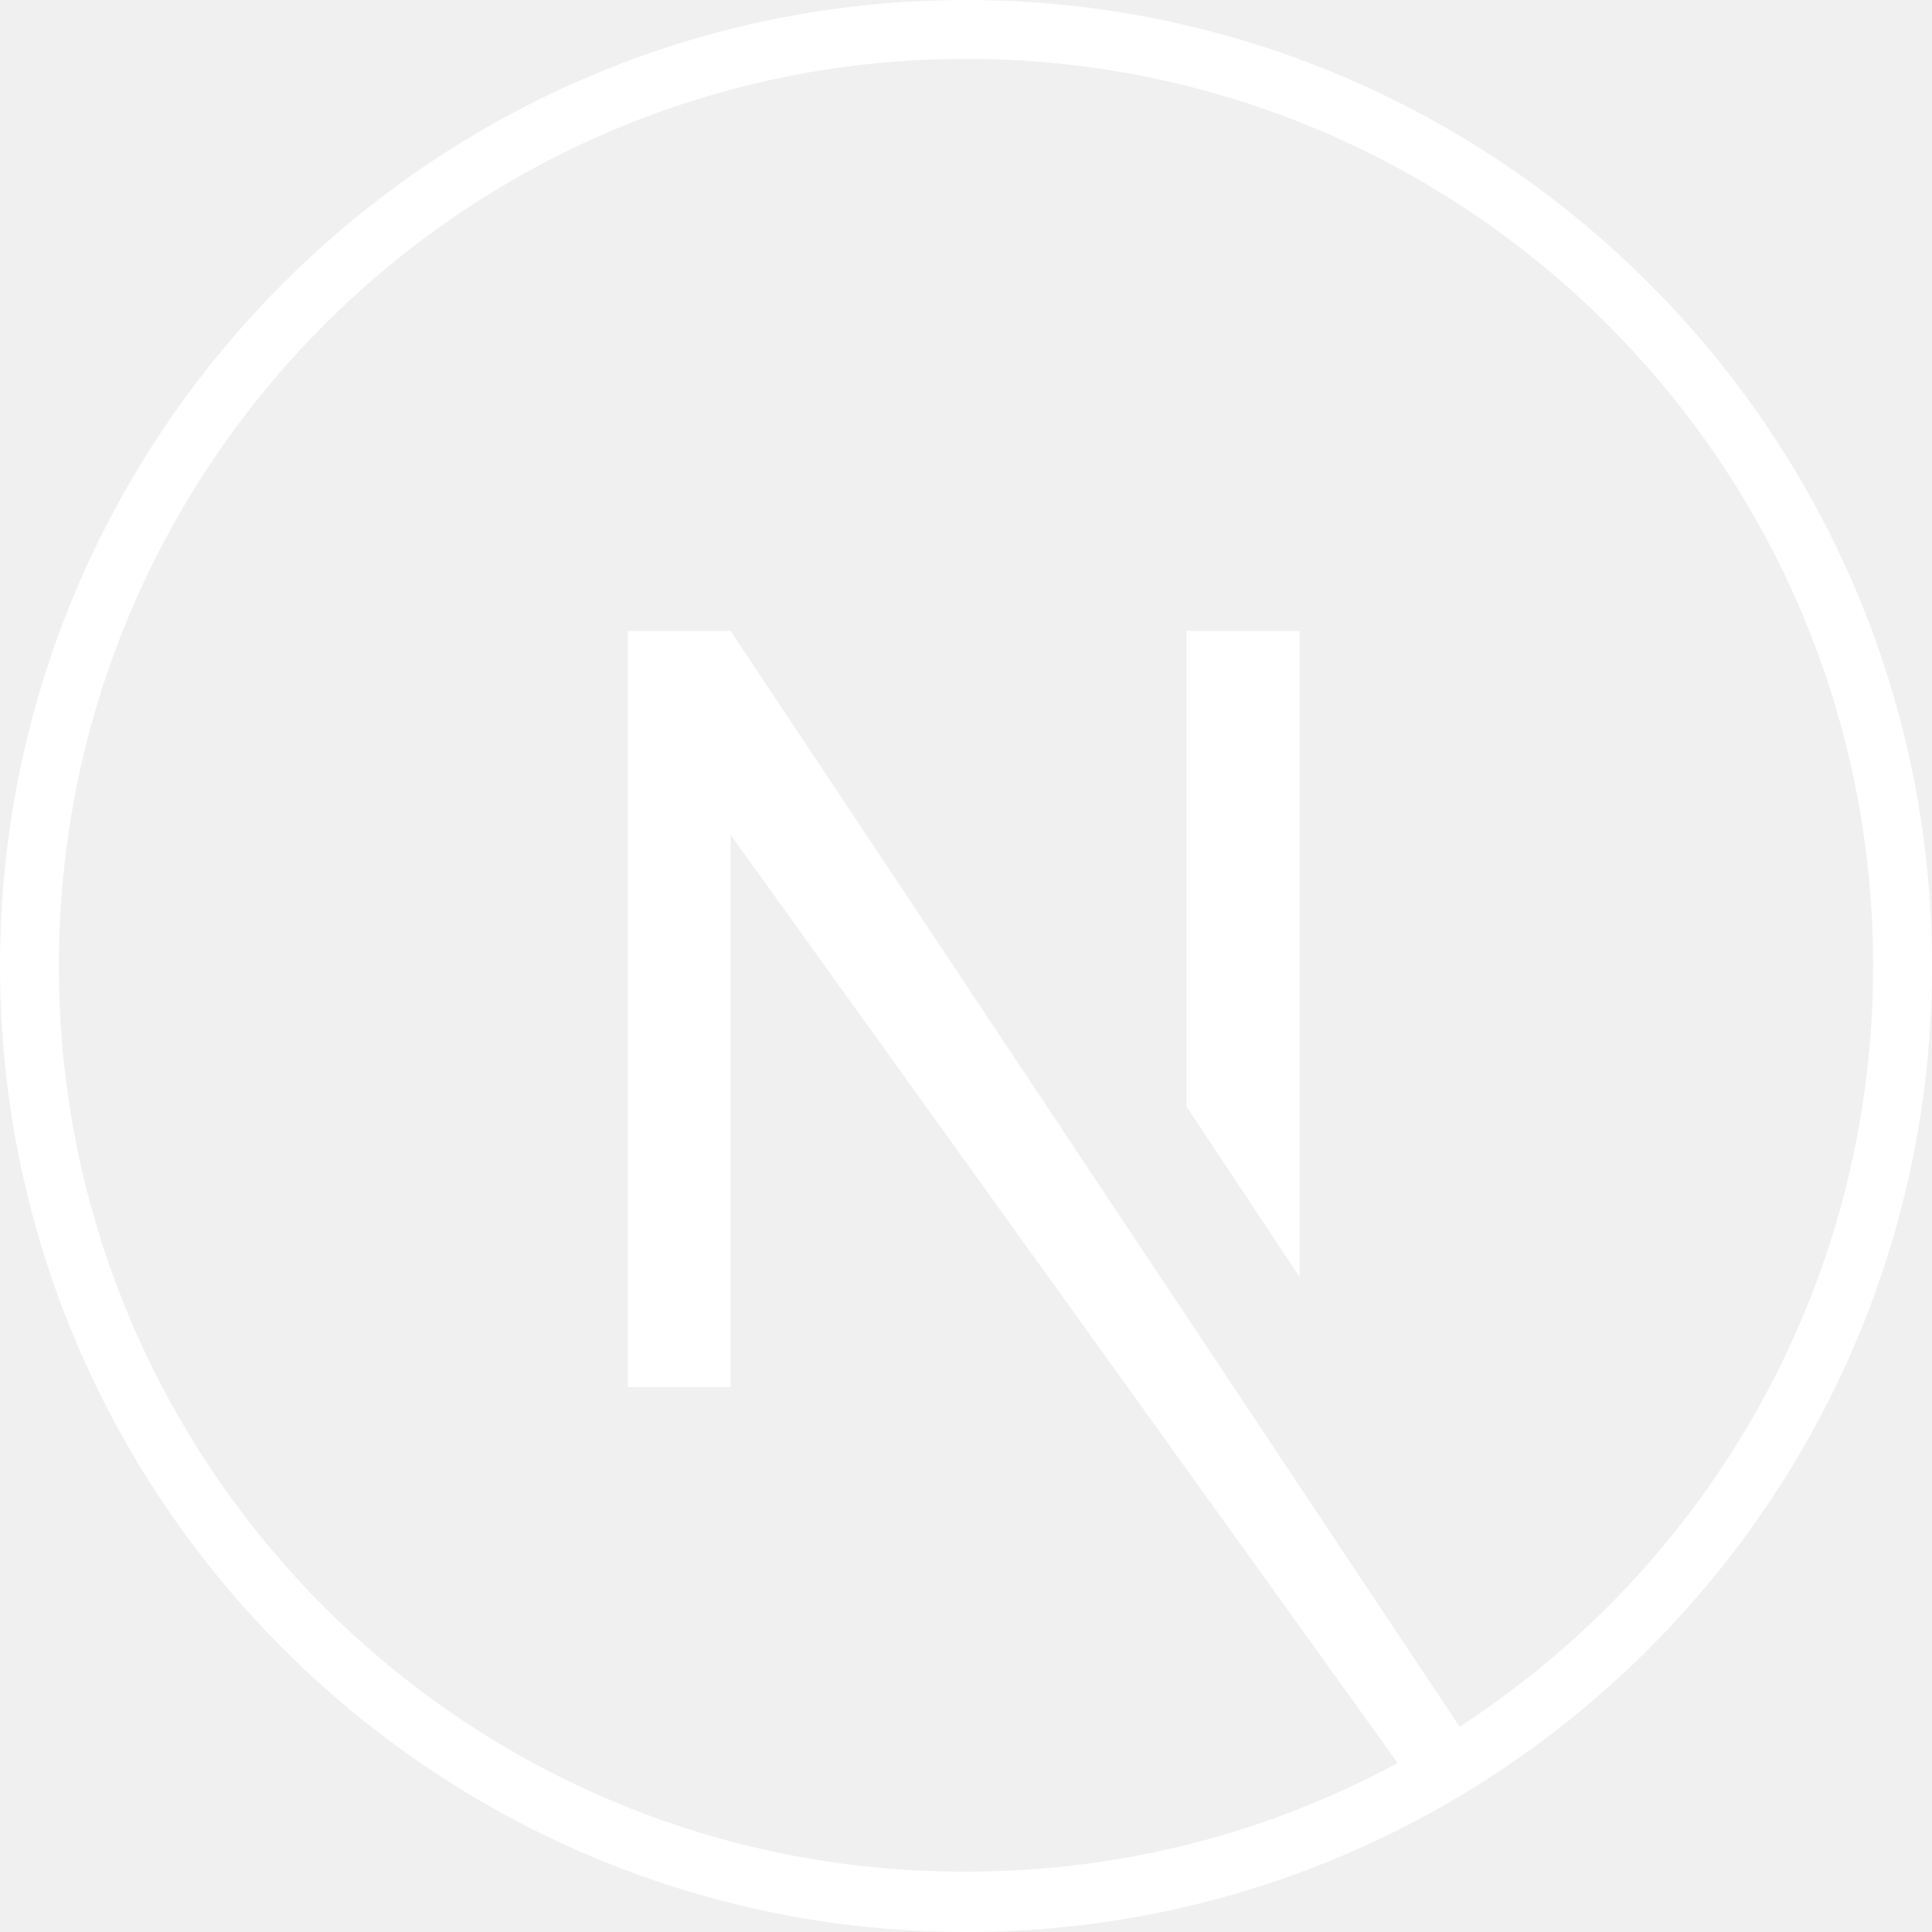
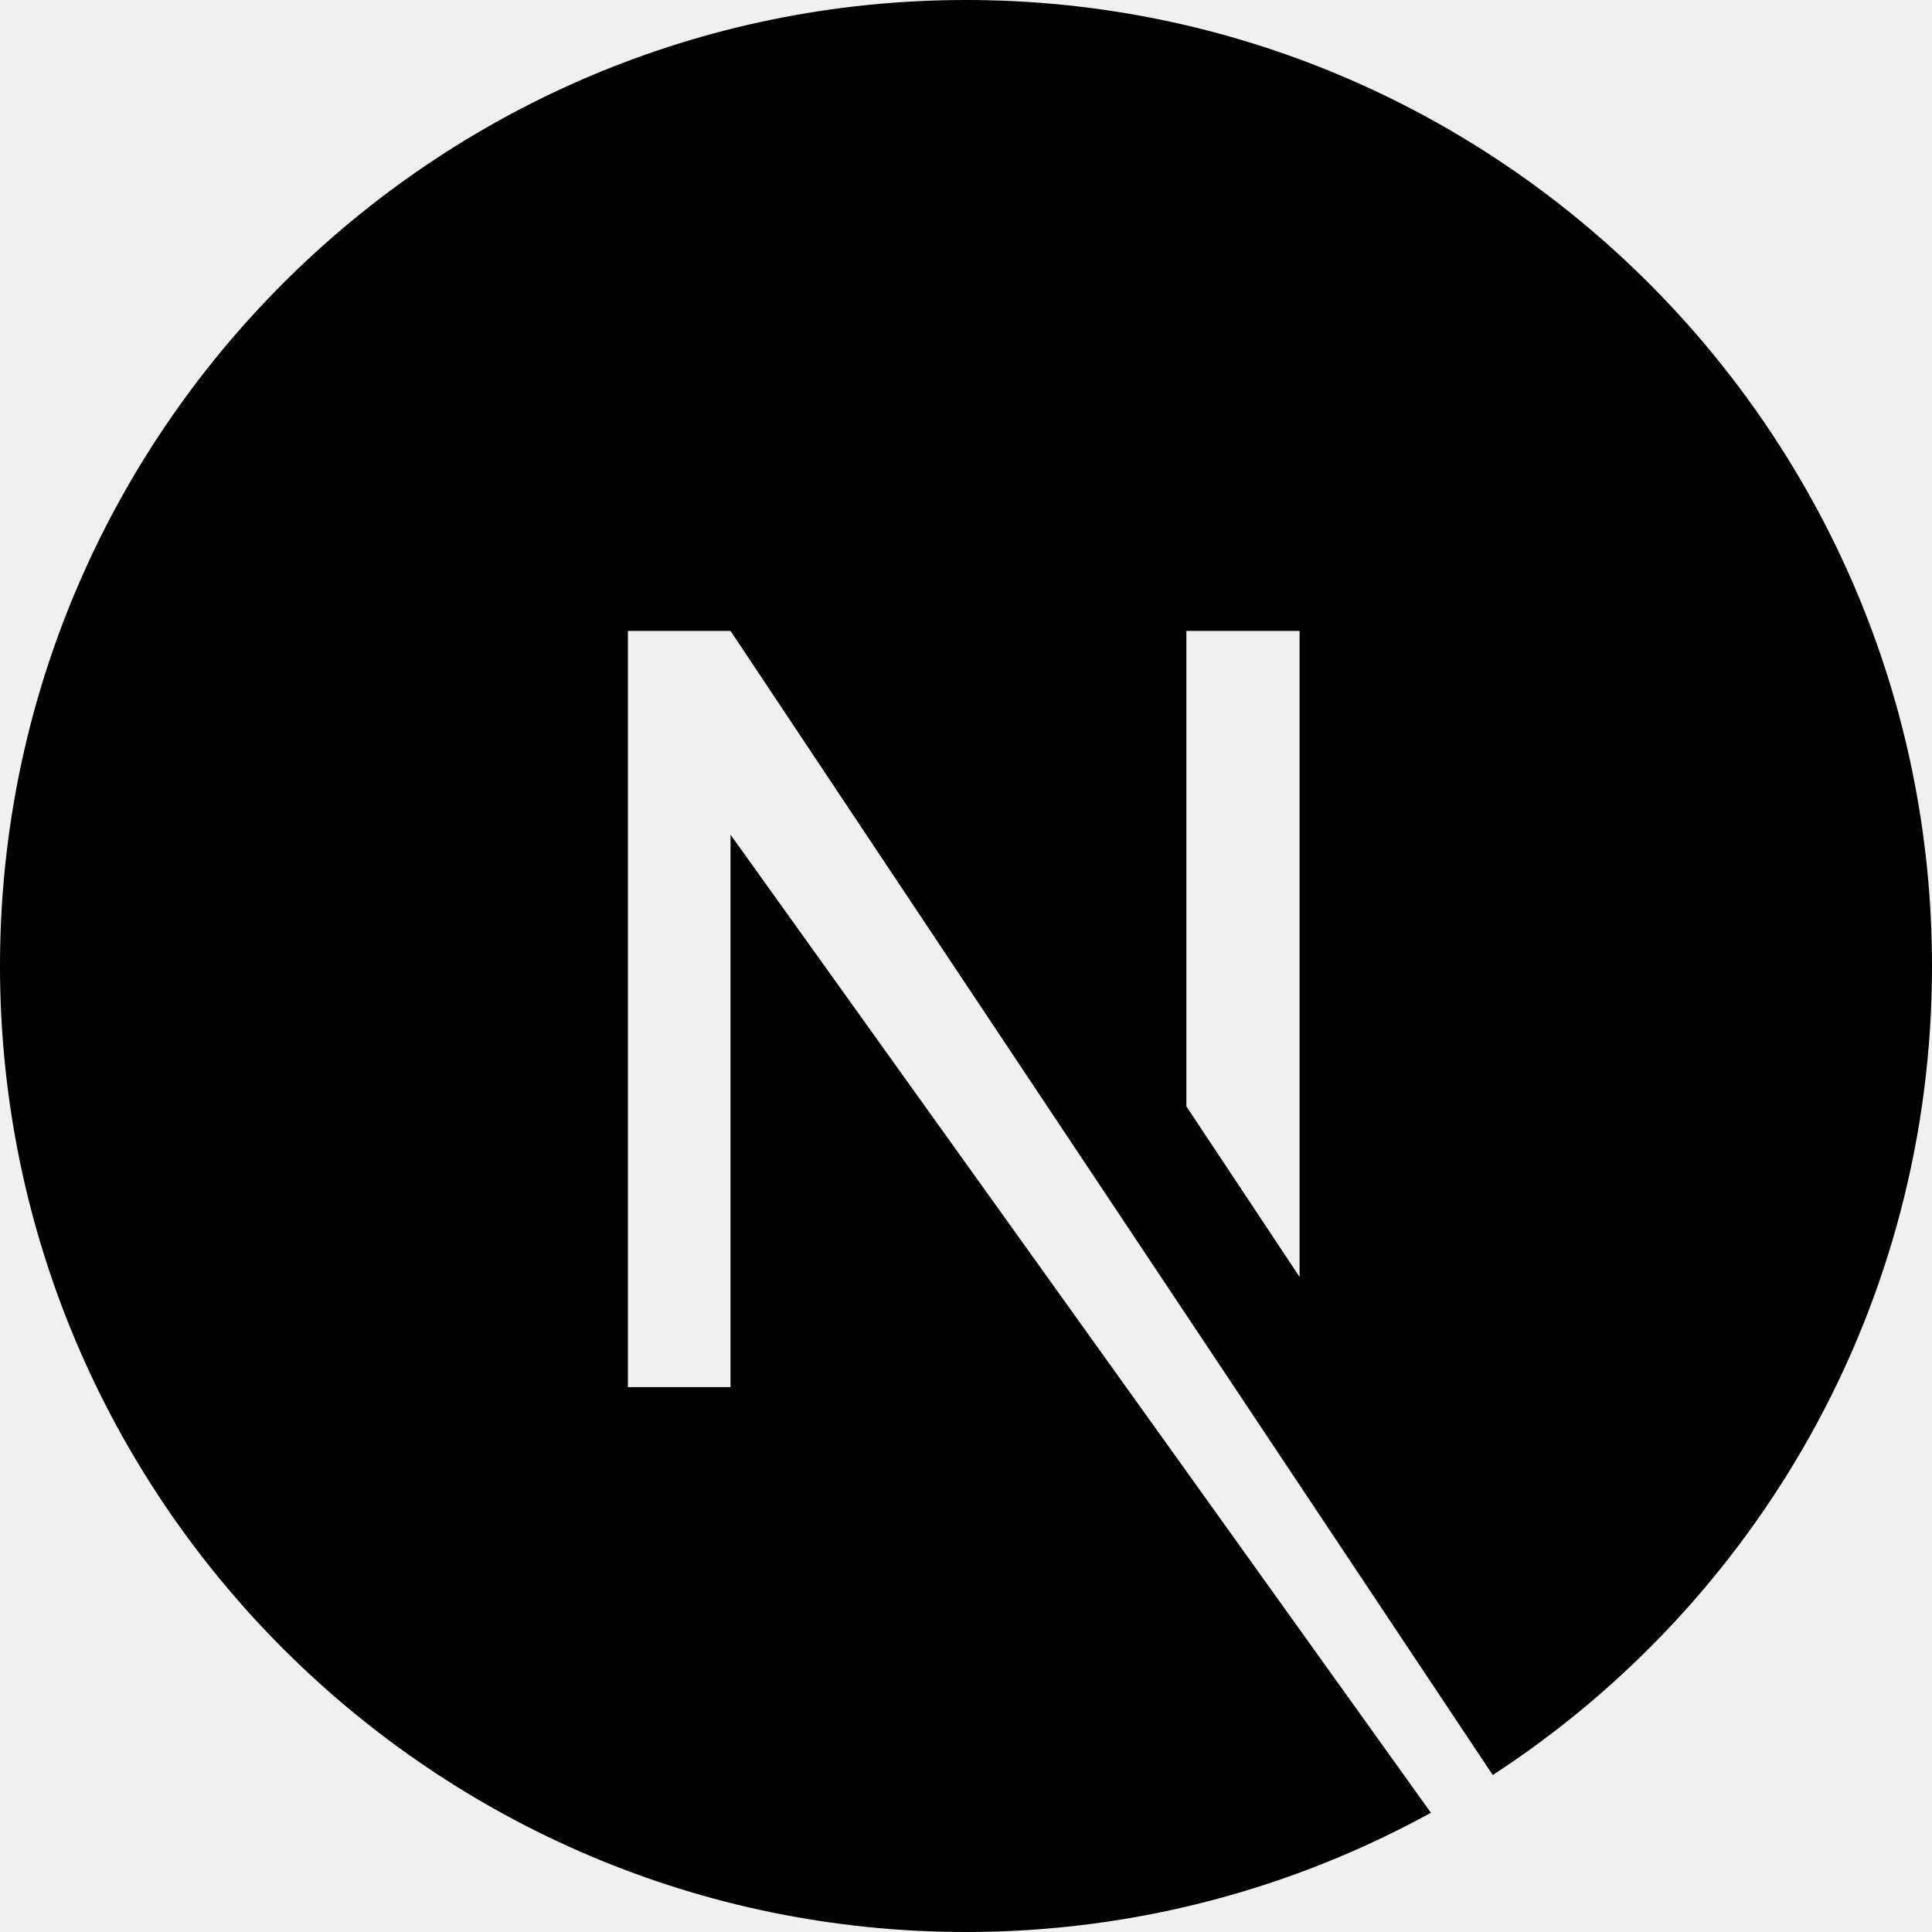
<svg xmlns="http://www.w3.org/2000/svg" width="32" height="32" viewBox="0 0 128 128">
-   <path d="M64 0C28.7 0 0 28.7 0 64s28.7 64 64 64 64-28.7 64-64S99.3 0 64 0zm32.7 114.4L48.4 41.8h-6.8v50.1h6.8V55.3l44.2 61.5c-8.5 4.6-18.2 7.2-28.6 7.2-33.2.1-60.1-26.8-60.1-60S30.8 3.9 64 3.9s60.1 26.9 60.1 60.1c0 21.1-10.9 39.7-27.4 50.4z" fill="#fff" />
-   <path d="M78.6 73.3l7.5 11.3V41.8h-7.5z" fill="#fff" />
+   <path d="M64 0C28.7 0 0 28.7 0 64s28.7 64 64 64c11.2 0 21.7-2.9 30.8-7.9L48.4 55.3v36.6h-6.8V41.8h6.8l50.5 75.8C116.4 106.2 128 86.5 128 64c0-35.3-28.7-64-64-64zm22.1 84.6l-7.5-11.3V41.8h7.5v42.8z" />
</svg>
